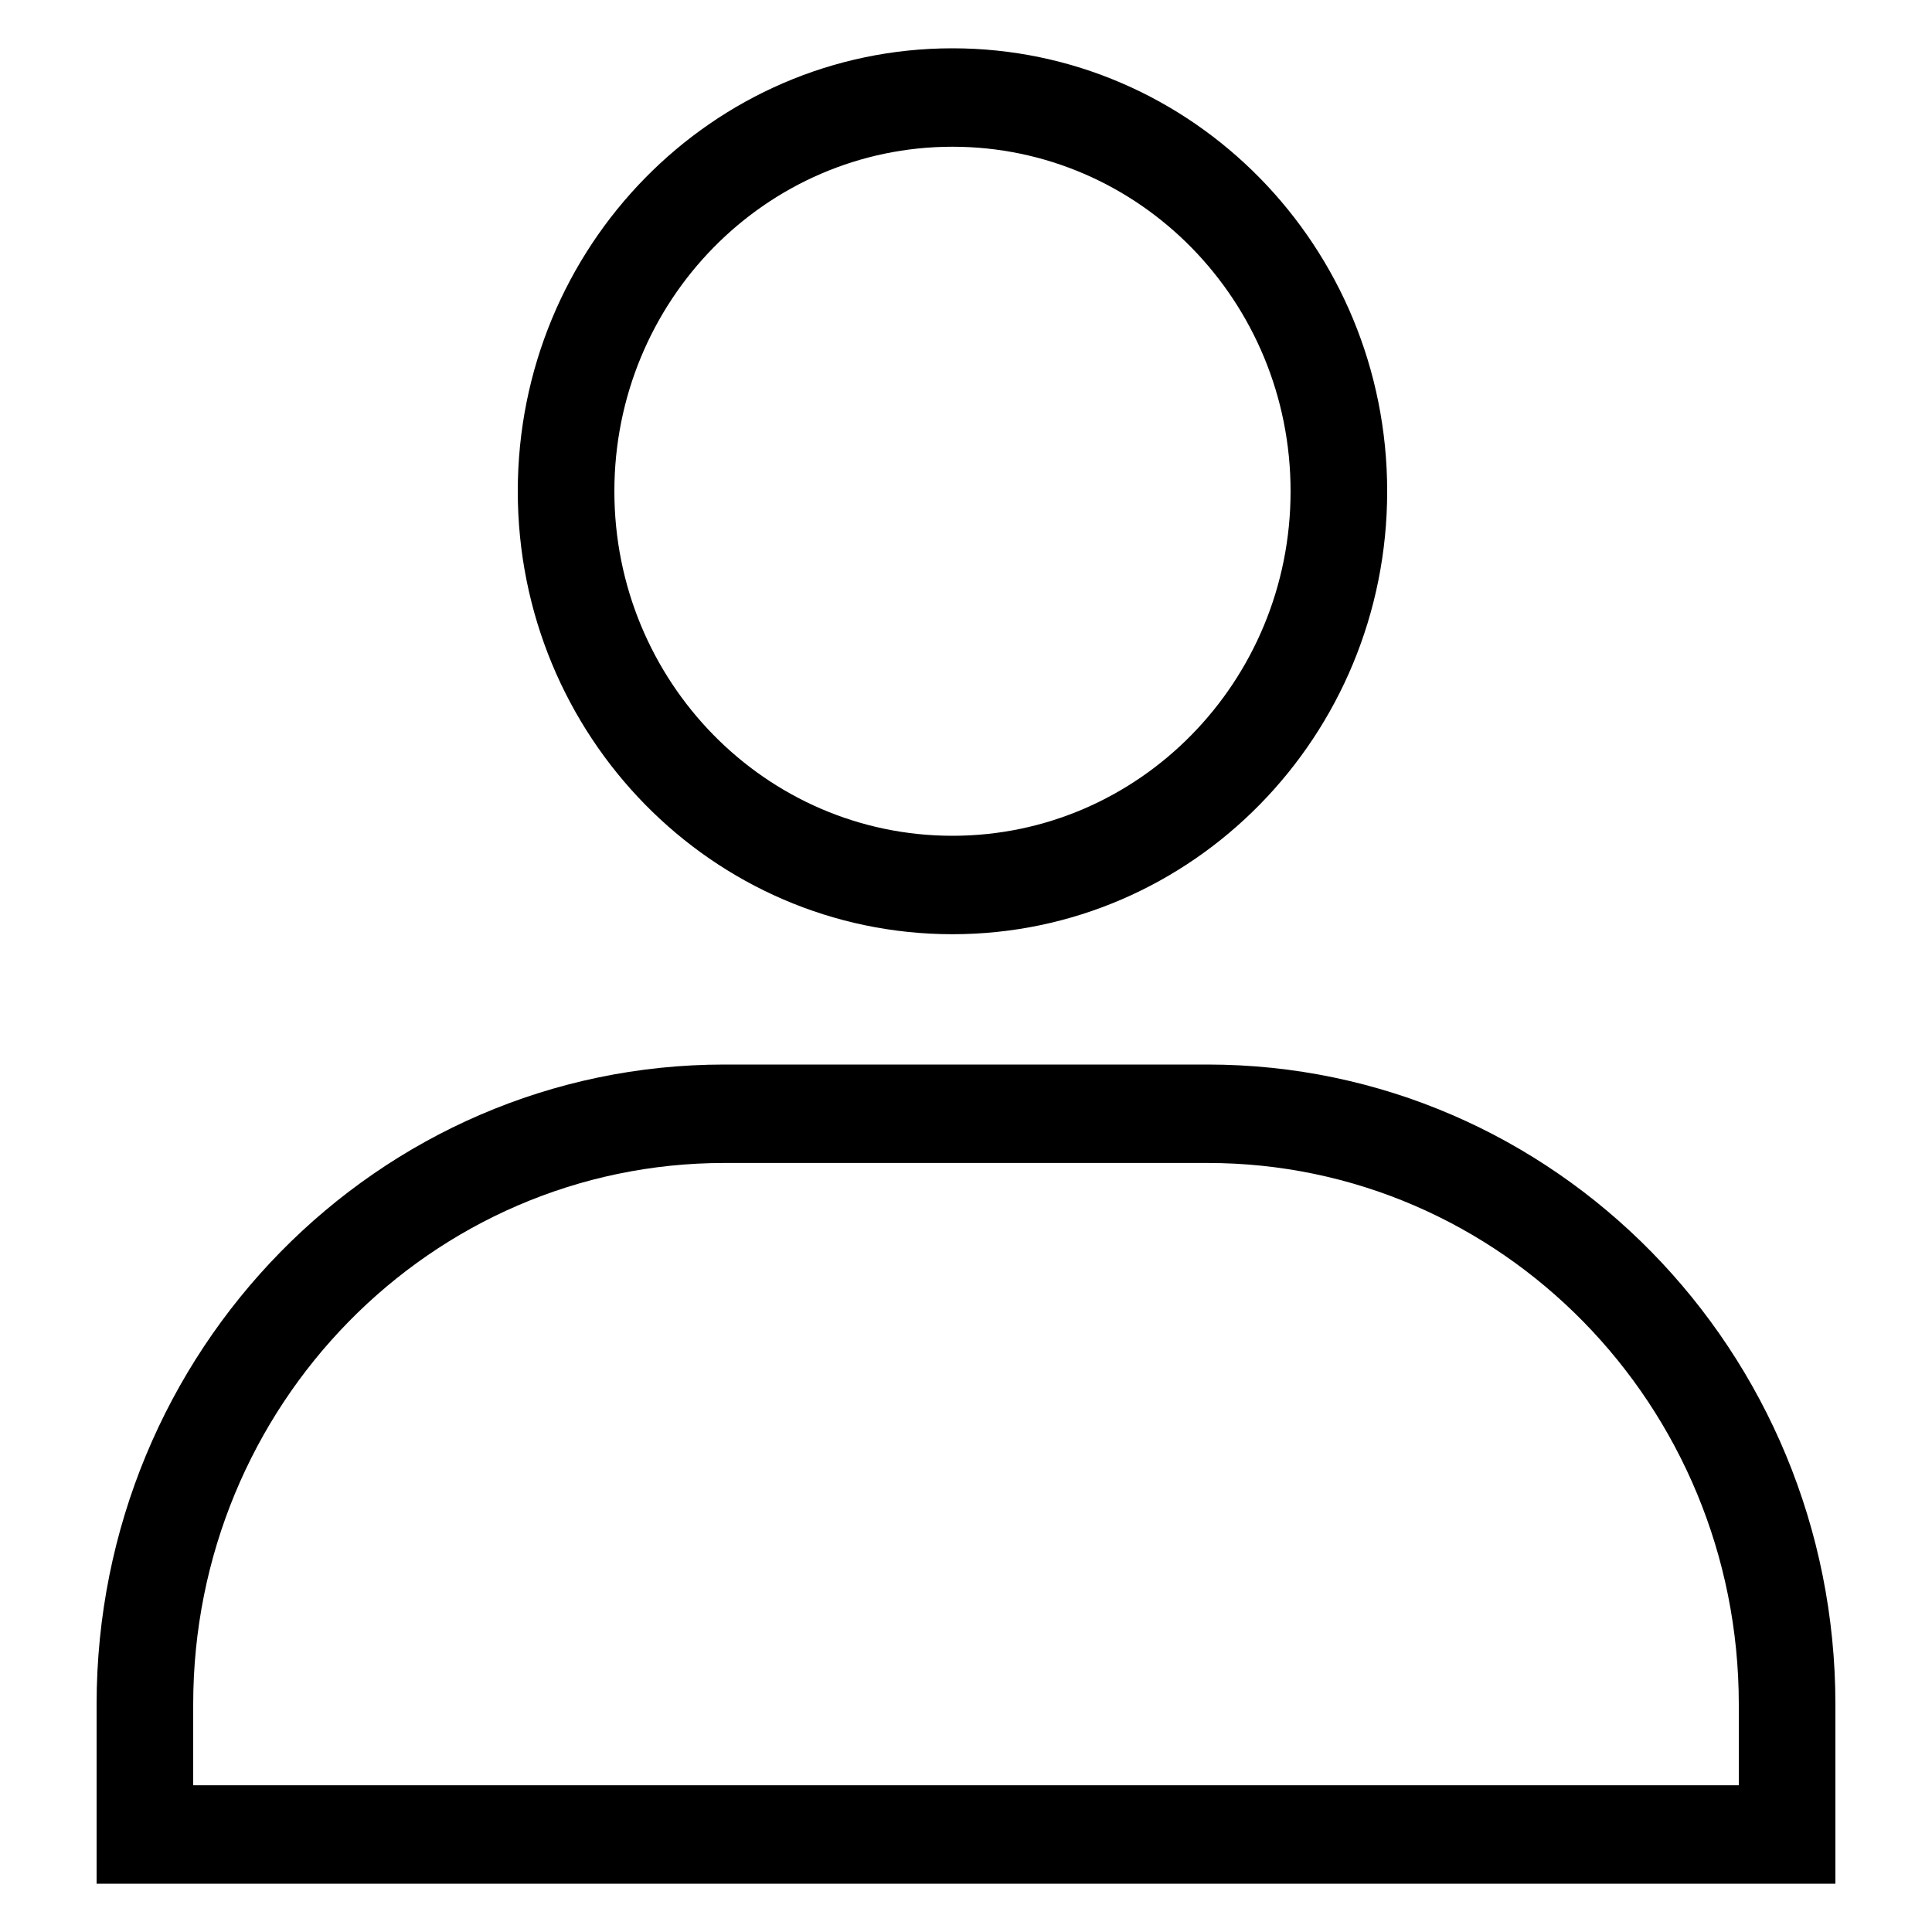
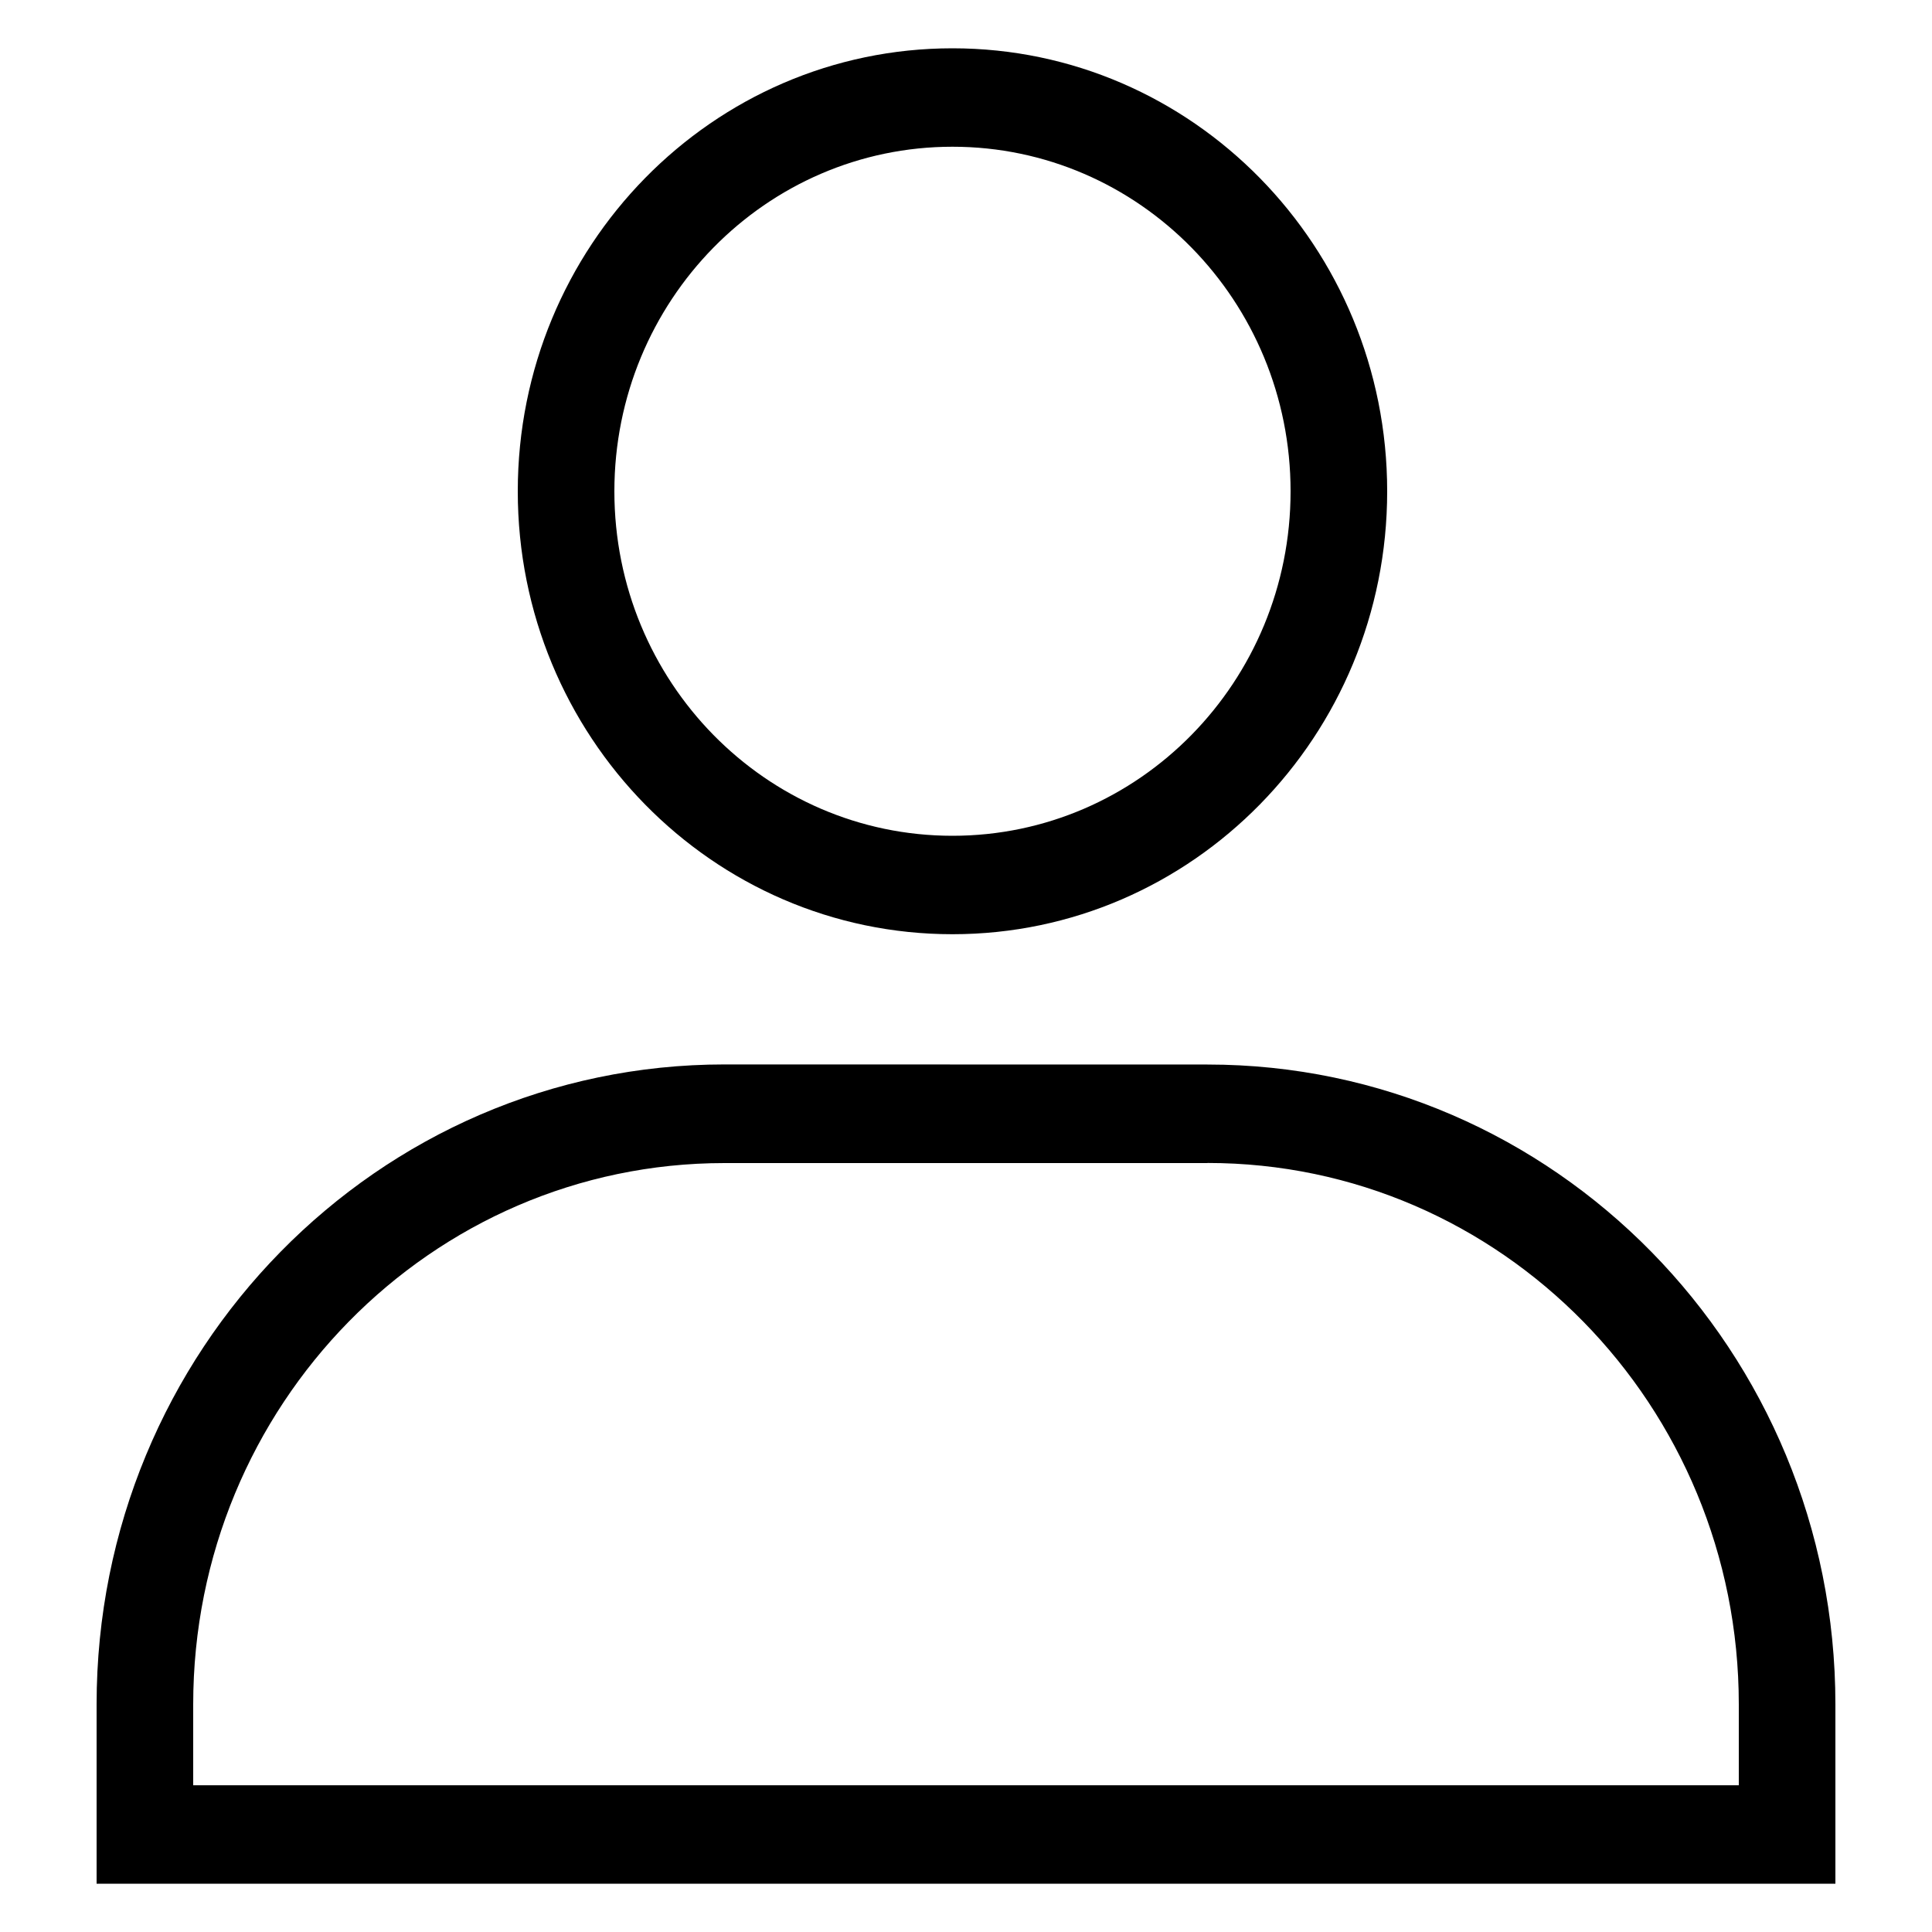
- <svg xmlns="http://www.w3.org/2000/svg" class="icon icon-accordion icon-silhouette" focusable="false" viewBox="0 0 20 20">
-   <path d="M12.5 12.039H7.5C4.462 12.039 2 14.548 2 17.644V18.481H18V17.644C18 14.548 15.538 12.039 12.5 12.039ZM7.5 11.02C3.91 11.02 1 13.986 1 17.644V19.5H19V17.644C19 13.986 16.09 11.02 12.5 11.02H7.5Z" fill-rule="evenodd" />
-   <path d="M14.36 5.086C14.36 7.618 12.345 9.671 9.86 9.671C7.374 9.671 5.36 7.618 5.36 5.086C5.36 2.553 7.374 0.5 9.86 0.5C12.345 0.5 14.36 2.553 14.36 5.086ZM9.86 8.652C11.793 8.652 13.36 7.055 13.36 5.086C13.36 3.116 11.793 1.519 9.86 1.519C7.927 1.519 6.36 3.116 6.36 5.086C6.36 7.055 7.927 8.652 9.86 8.652Z" />
+ <svg xmlns="http://www.w3.org/2000/svg" class="icon icon-accordion icon-silhouette" viewBox="0 0 20 20">
+   <path fill-rule="evenodd" d="M12.5 12.04h-5c-3.038 0-5.5 2.508-5.5 5.604v.837h16v-.837c0-3.096-2.462-5.605-5.5-5.605m-5-1.02c-3.59 0-6.5 2.966-6.5 6.624V19.5h18v-1.856c0-3.658-2.91-6.624-6.5-6.624z" />
+   <path d="M14.36 5.086c0 2.532-2.015 4.585-4.5 4.585-2.486 0-4.5-2.053-4.5-4.585S7.374.5 9.86.5c2.485 0 4.5 2.053 4.5 4.586m-4.5 3.566c1.933 0 3.5-1.597 3.5-3.566 0-1.97-1.567-3.567-3.5-3.567s-3.5 1.597-3.5 3.567 1.567 3.566 3.5 3.566" />
</svg>
